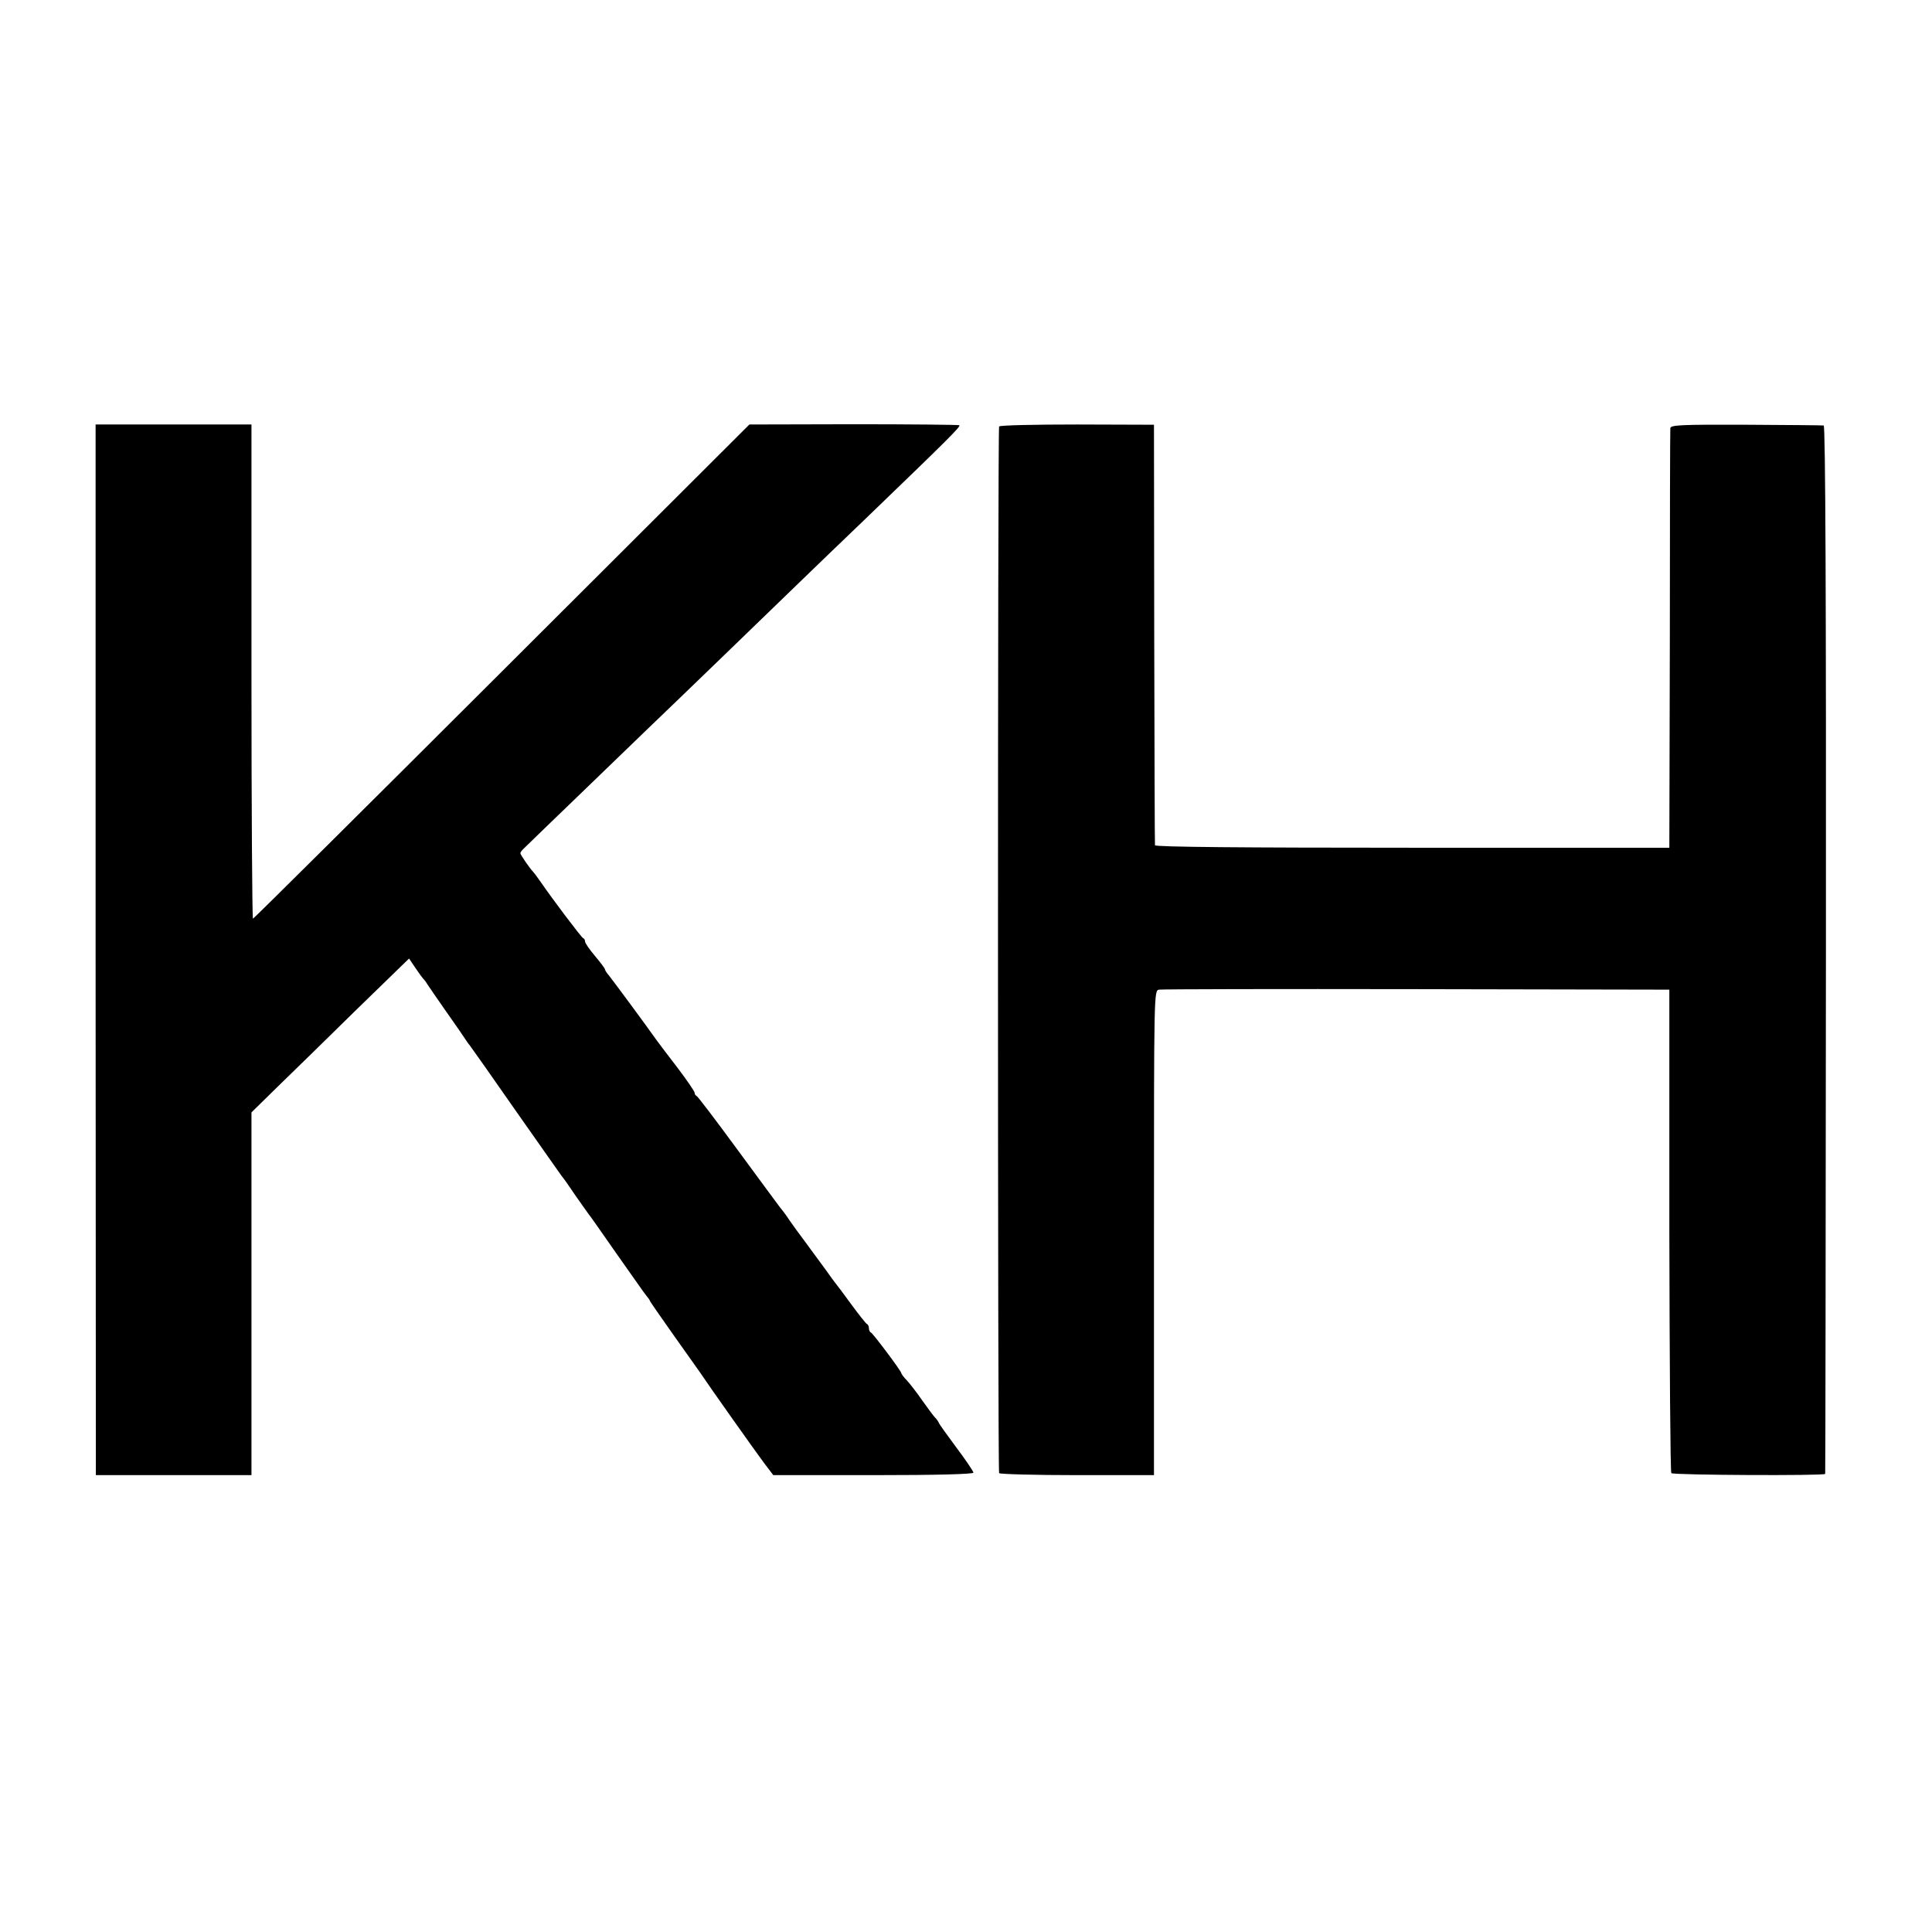
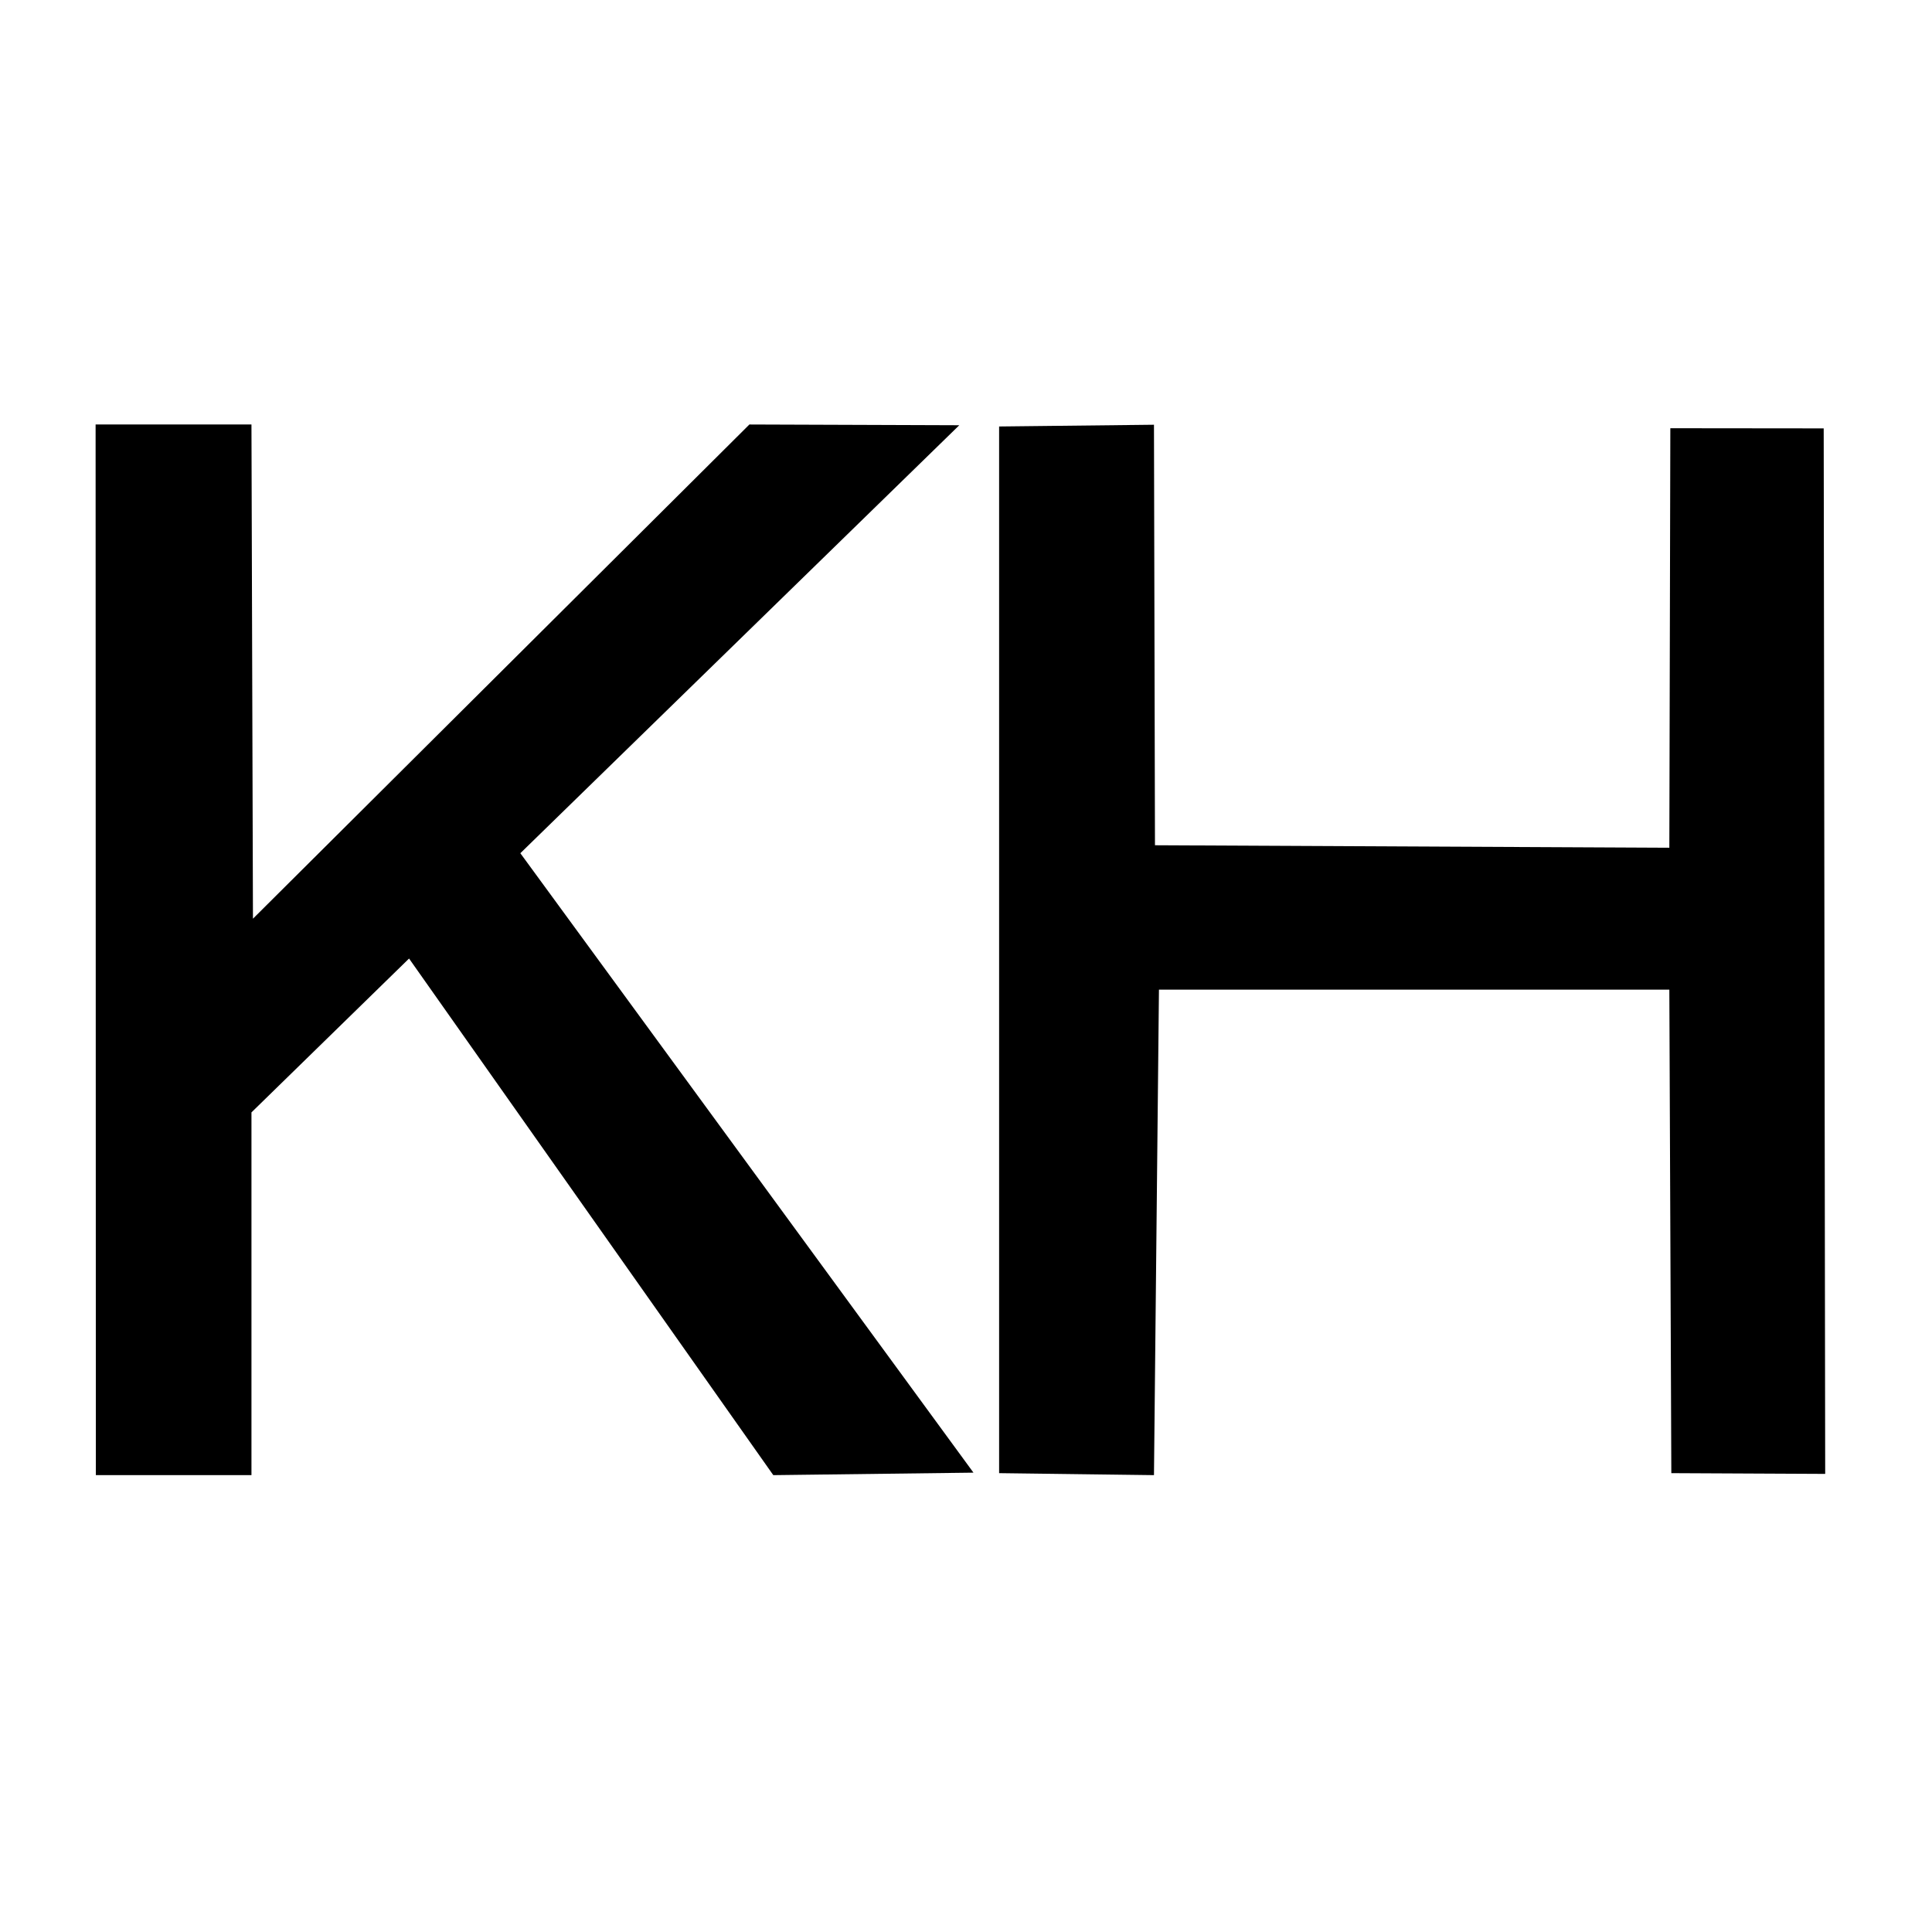
<svg xmlns="http://www.w3.org/2000/svg" version="1.0" width="776pt" height="776pt" viewBox="0 0 776 776" preserveAspectRatio="xMidYMid meet">
  <g transform="translate(0,776) scale(0.1,-0.1)" fill="#000000" stroke="none">
-     <path d="M384 3945 l1 -2110 313 0 312 0 0 729 0 728 104 102 c57 55 199 194 316 309 l213 207 25 -37 c14 -21 28 -40 31 -43 3 -3 11 -12 16 -21 6 -9 39 -58 75 -109 36 -51 70 -100 75 -108 6 -9 15 -23 22 -31 7 -9 91 -128 187 -266 96 -137 179 -254 183 -260 5 -5 29 -39 53 -75 25 -36 49 -69 53 -75 5 -5 55 -77 113 -160 58 -82 111 -158 119 -168 8 -9 15 -19 15 -21 0 -3 43 -64 95 -138 52 -73 99 -140 105 -148 42 -63 228 -325 258 -365 l38 -50 402 0 c256 0 402 4 402 10 -1 6 -31 51 -68 100 -37 50 -69 94 -71 100 -2 5 -9 15 -15 21 -6 6 -29 37 -51 68 -22 32 -50 68 -62 81 -13 13 -23 27 -23 30 0 8 -113 159 -122 163 -5 2 -8 10 -8 17 0 7 -3 15 -8 17 -4 2 -32 37 -62 78 -30 41 -59 80 -65 87 -5 6 -21 28 -35 48 -14 19 -50 68 -80 109 -30 40 -62 84 -70 96 -8 13 -24 35 -36 49 -11 14 -89 121 -174 236 -85 116 -158 212 -162 213 -5 2 -8 8 -8 13 0 5 -30 49 -67 98 -38 49 -76 100 -85 112 -45 64 -180 246 -193 262 -8 9 -15 20 -15 23 0 4 -18 28 -40 54 -22 26 -40 52 -40 58 0 6 -3 12 -8 14 -7 3 -122 155 -172 228 -13 19 -27 37 -30 40 -9 8 -50 67 -50 73 0 3 6 12 14 19 27 27 421 406 499 482 111 106 474 457 605 584 59 57 179 173 267 257 330 318 386 373 378 377 -4 2 -196 4 -426 4 l-417 -1 -994 -992 c-547 -546 -997 -993 -1000 -993 -3 0 -6 447 -6 993 l0 992 -313 0 -313 0 0 -2110z" />
-     <path d="M4013 6047 c-6 -10 -6 -4194 0 -4204 3 -4 144 -8 314 -8 l308 0 0 973 c0 965 0 973 20 977 11 2 477 3 1035 2 l1015 -2 0 -967 c1 -532 4 -971 8 -975 8 -8 616 -11 618 -3 1 3 2 951 3 2108 1 1395 -2 2102 -9 2103 -5 1 -146 2 -312 3 -263 1 -303 -1 -304 -14 -1 -8 -2 -391 -2 -850 l-2 -835 -1032 0 c-682 0 -1033 3 -1034 10 -1 5 -2 388 -3 849 l-1 840 -308 1 c-170 0 -311 -3 -314 -8z" />
+     <path d="M 384 6055 L 385 1835 L 1010 1835 L 1010 3292 L 1643 3910 L 3106 1835 L 3910 1845 L 2090 4333 L 3853 6052 L 3010 6055 L 1016 4070 L 1010 6055 L 384 6055 Z" />
+     <path d="M 4013 6047 L 4013 1843 L 4635 1835 L 4655 3785 L 6705 3785 L 6713 1843 L 7331 1840 L 7325 6039.363 L 6709 6040 L 6705 4355 L 4639 4365 L 4635 6054 L 4013 6047 Z" />
  </g>
</svg>
